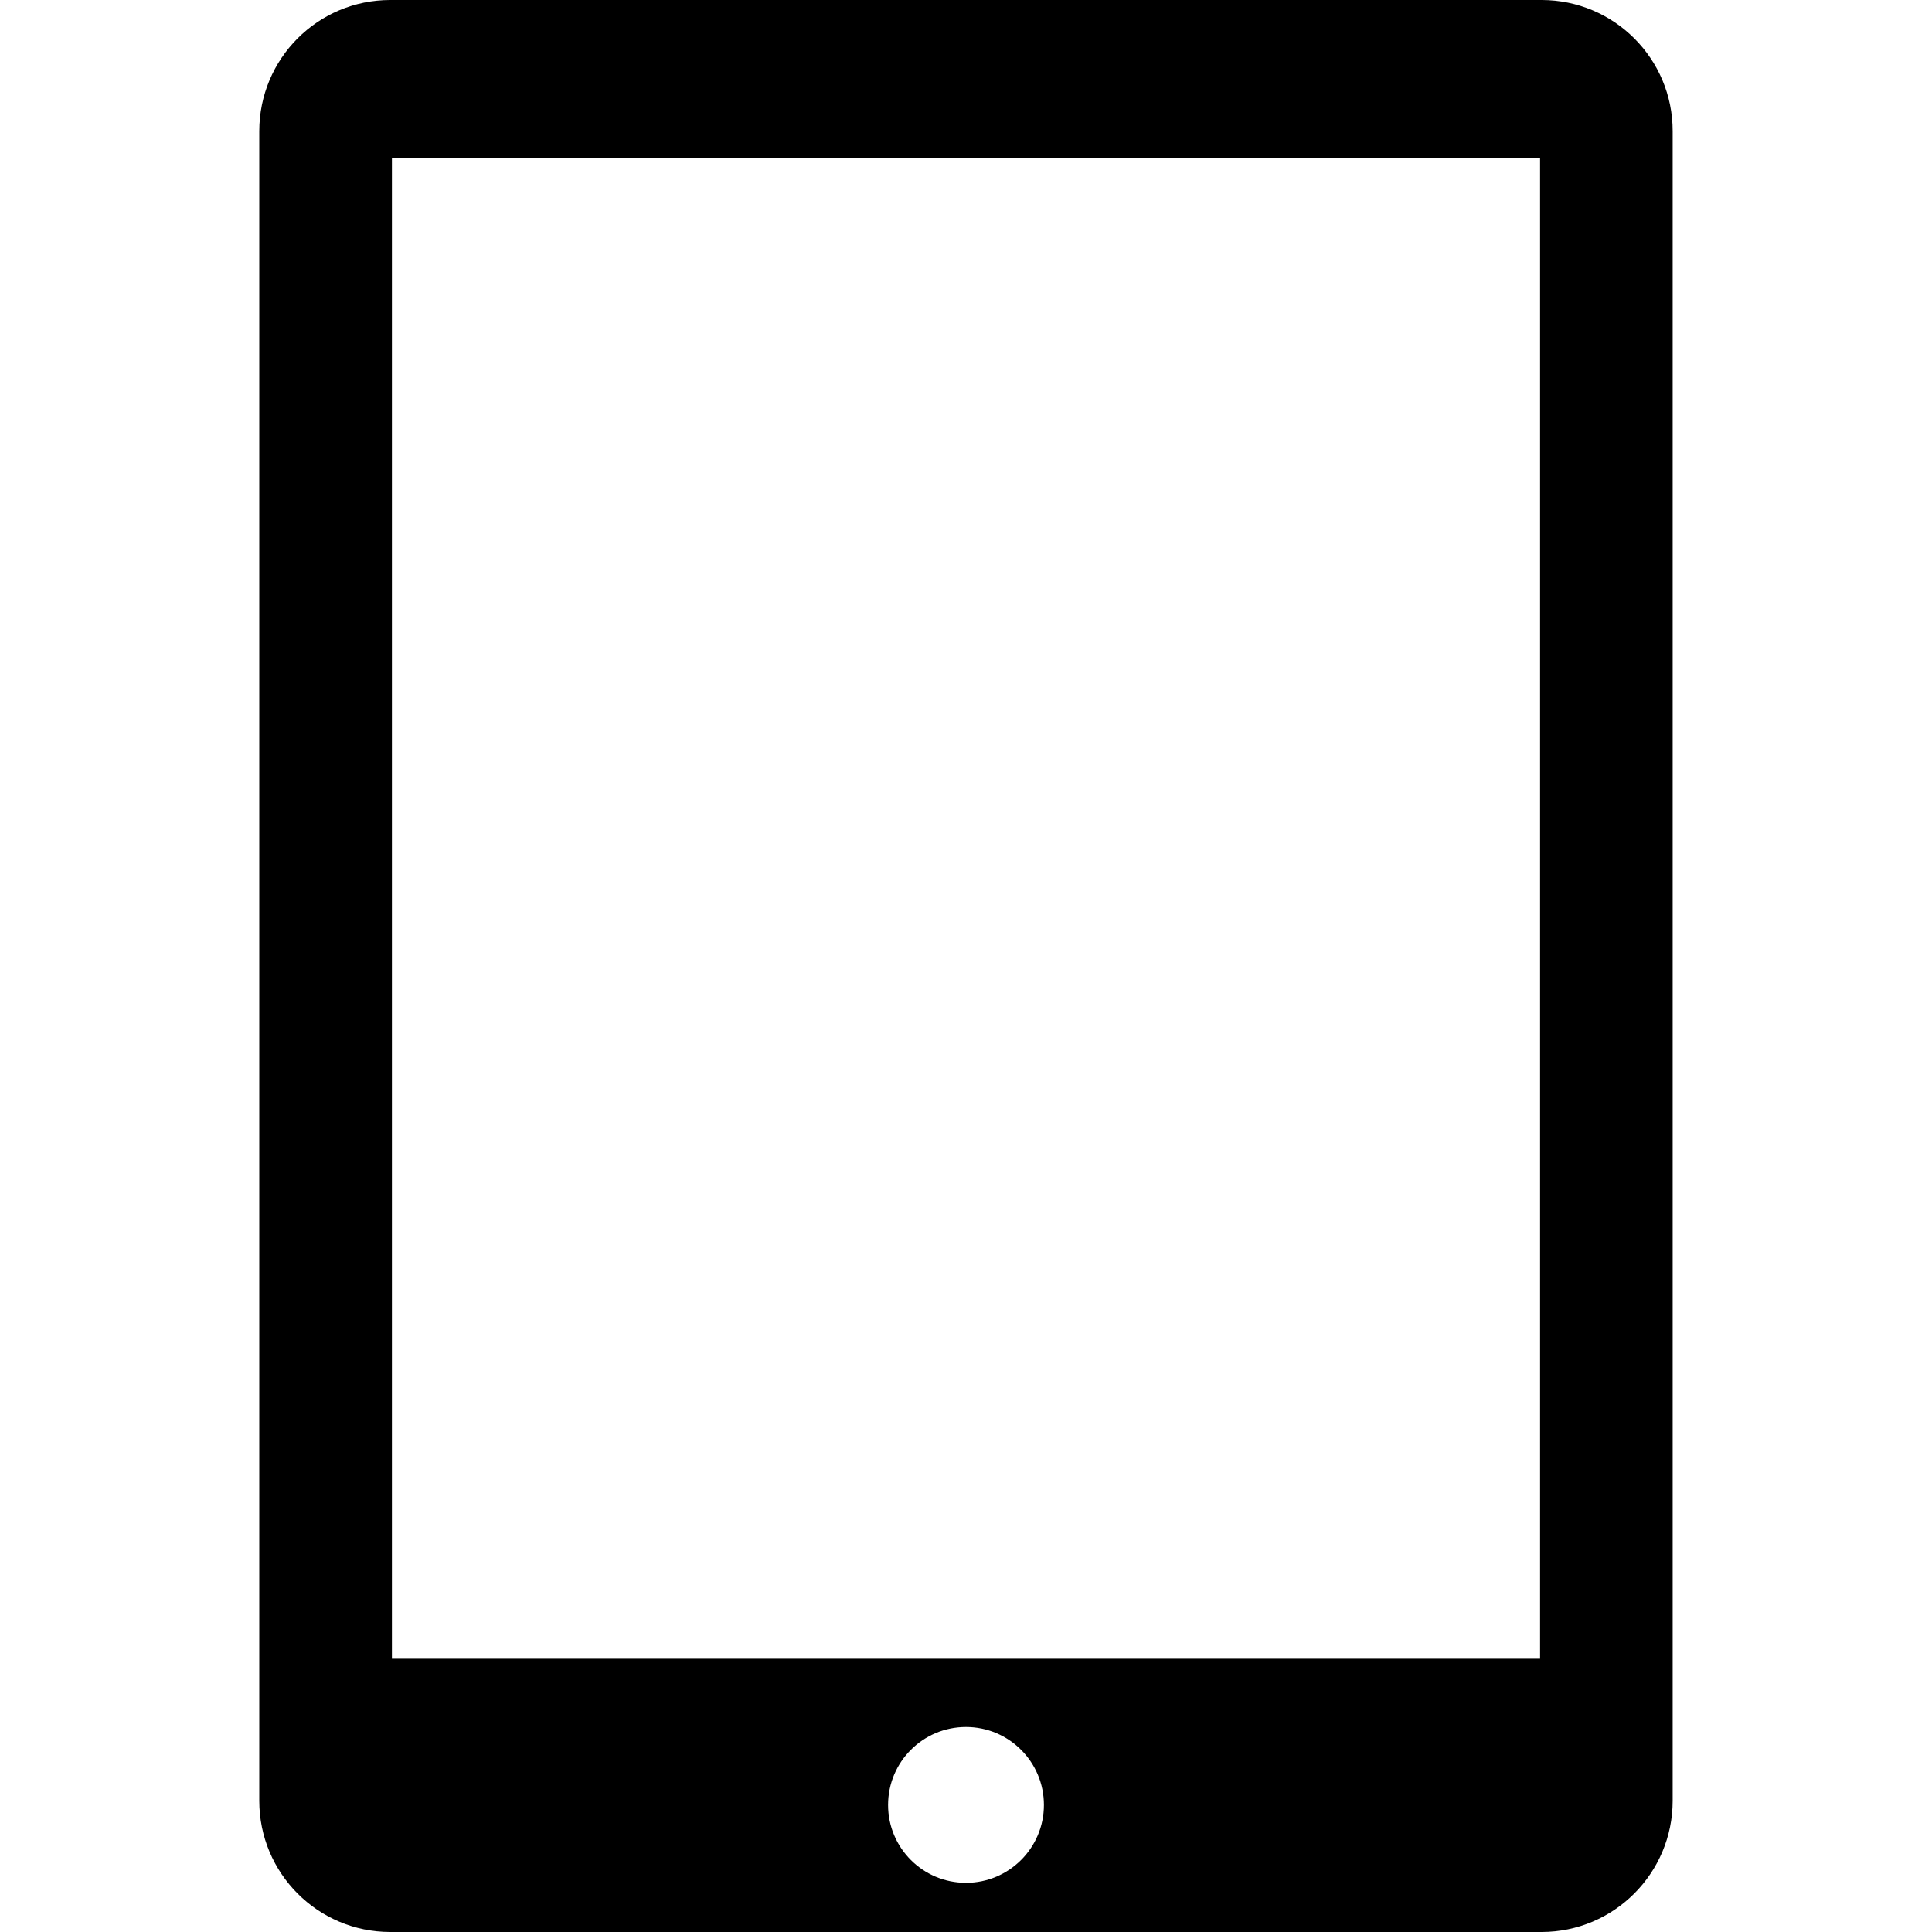
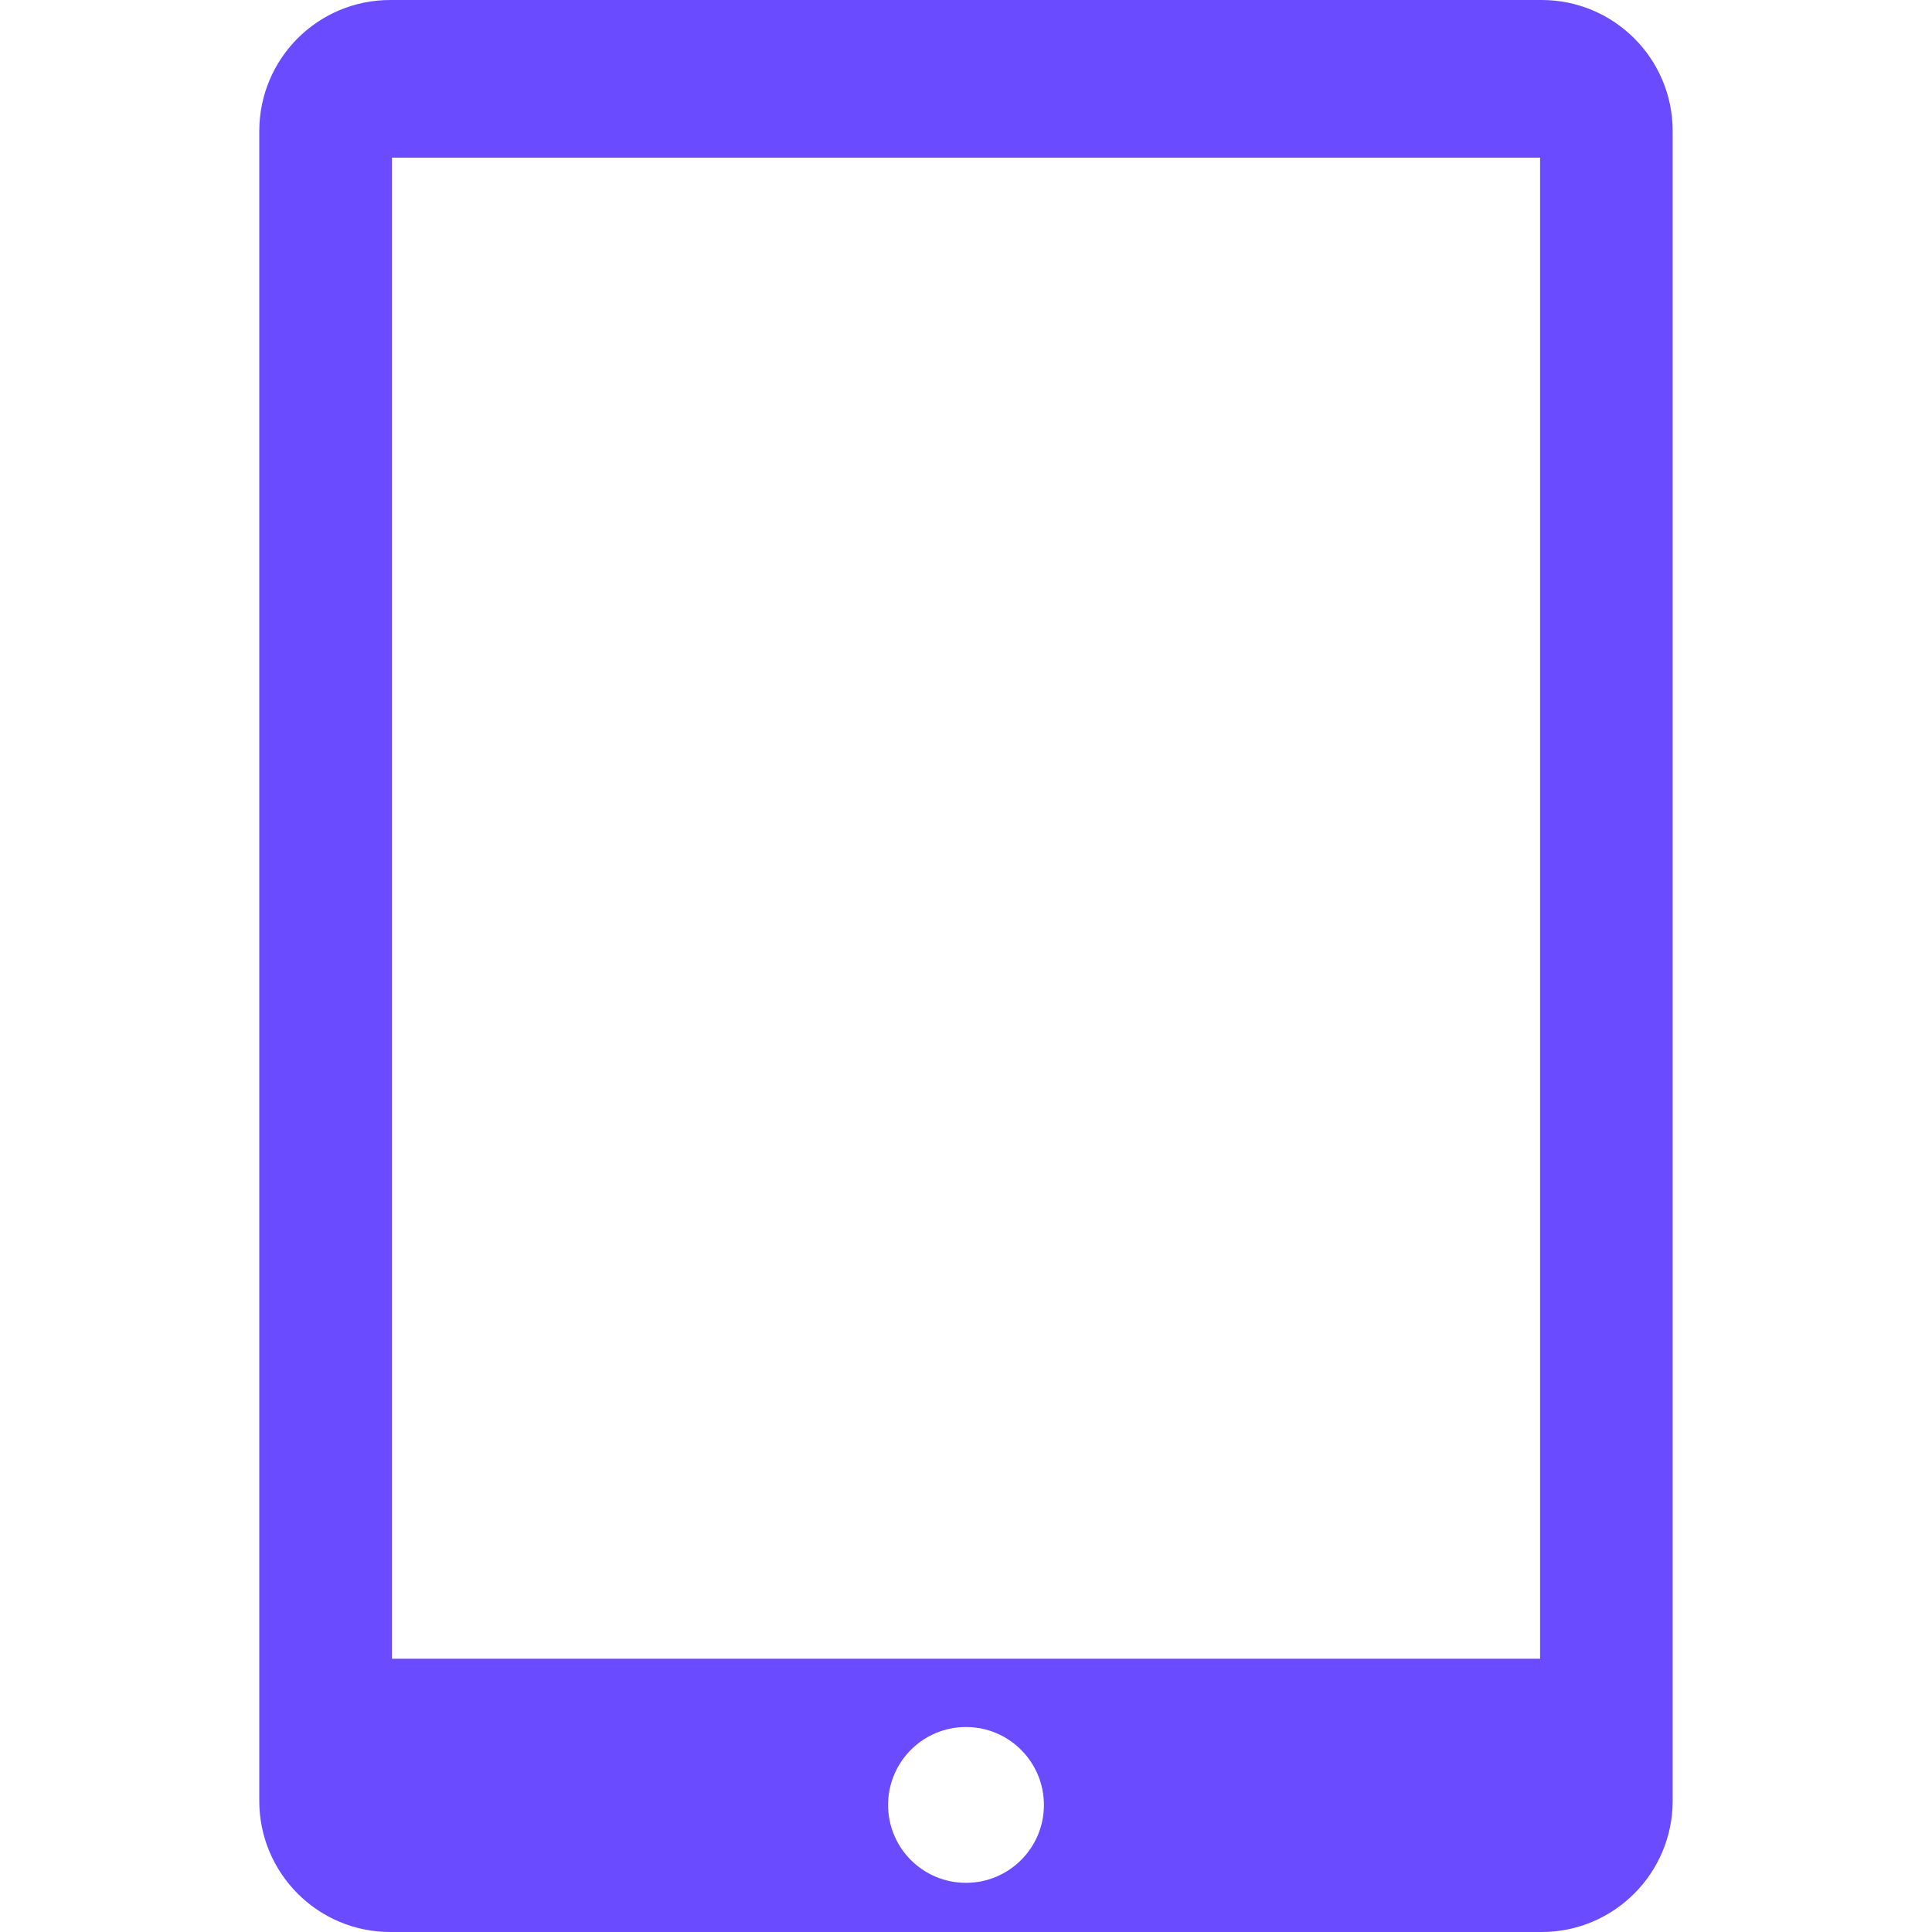
<svg xmlns="http://www.w3.org/2000/svg" version="1.1" id="Capa_1" x="0px" y="0px" viewBox="0 0 33.994 33.994" style="enable-background:new 0 0 33.994 33.994;" xml:space="preserve">
  <g>
-     <path d="M27.125,0H6.867C5.59,0,4.562,1.033,4.562,2.309v29.377c0,1.272,1.028,2.308,2.305,2.308h20.258   c1.273,0,2.306-1.035,2.306-2.308V2.309C29.433,1.033,28.399,0,27.125,0z M16.997,33.129c-0.758,0-1.371-0.613-1.371-1.37   c0-0.758,0.613-1.372,1.371-1.372c0.756,0,1.371,0.614,1.371,1.372C18.368,32.516,17.753,33.129,16.997,33.129z M27.098,29.186   H6.896V2.774h20.202V29.186z" />
+     <path d="M27.125,0H6.867C5.59,0,4.562,1.033,4.562,2.309v29.377c0,1.272,1.028,2.308,2.305,2.308h20.258   c1.273,0,2.306-1.035,2.306-2.308V2.309C29.433,1.033,28.399,0,27.125,0z M16.997,33.129c-0.758,0-1.371-0.613-1.371-1.37   c0-0.758,0.613-1.372,1.371-1.372c0.756,0,1.371,0.614,1.371,1.372C18.368,32.516,17.753,33.129,16.997,33.129z M27.098,29.186   H6.896V2.774h20.202V29.186z" fill="#6A4BFF" />
  </g>
</svg>
